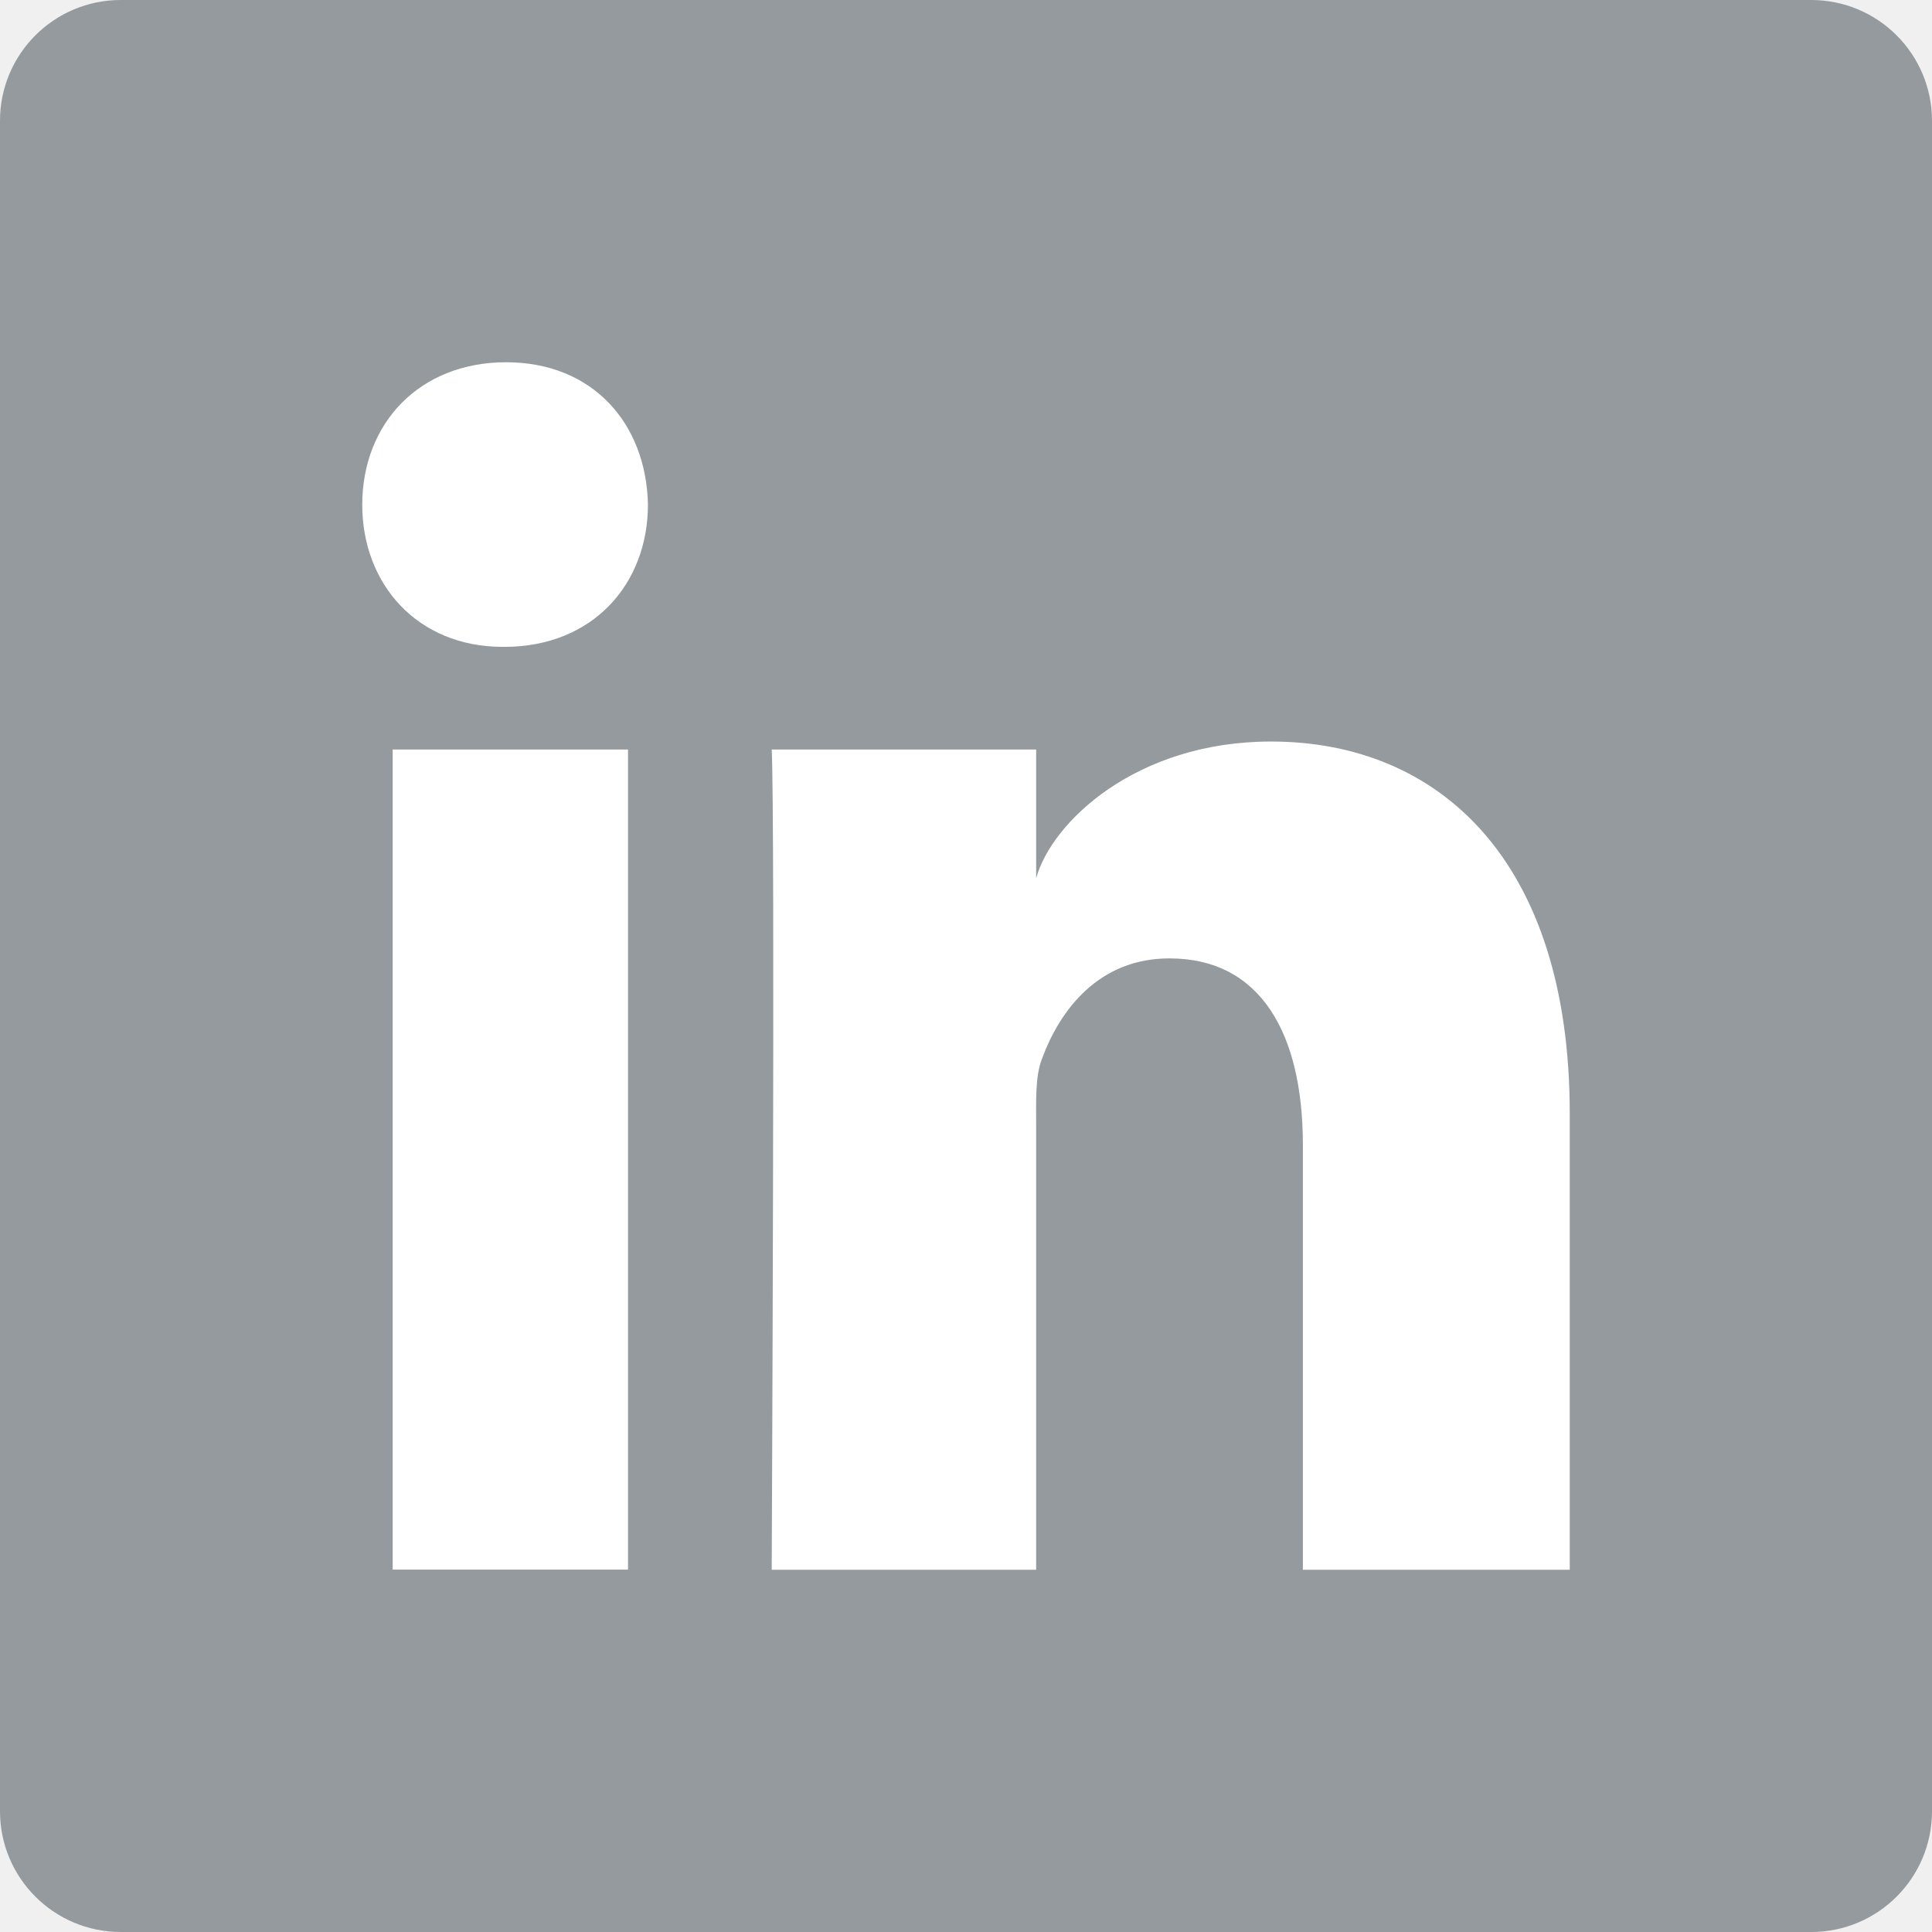
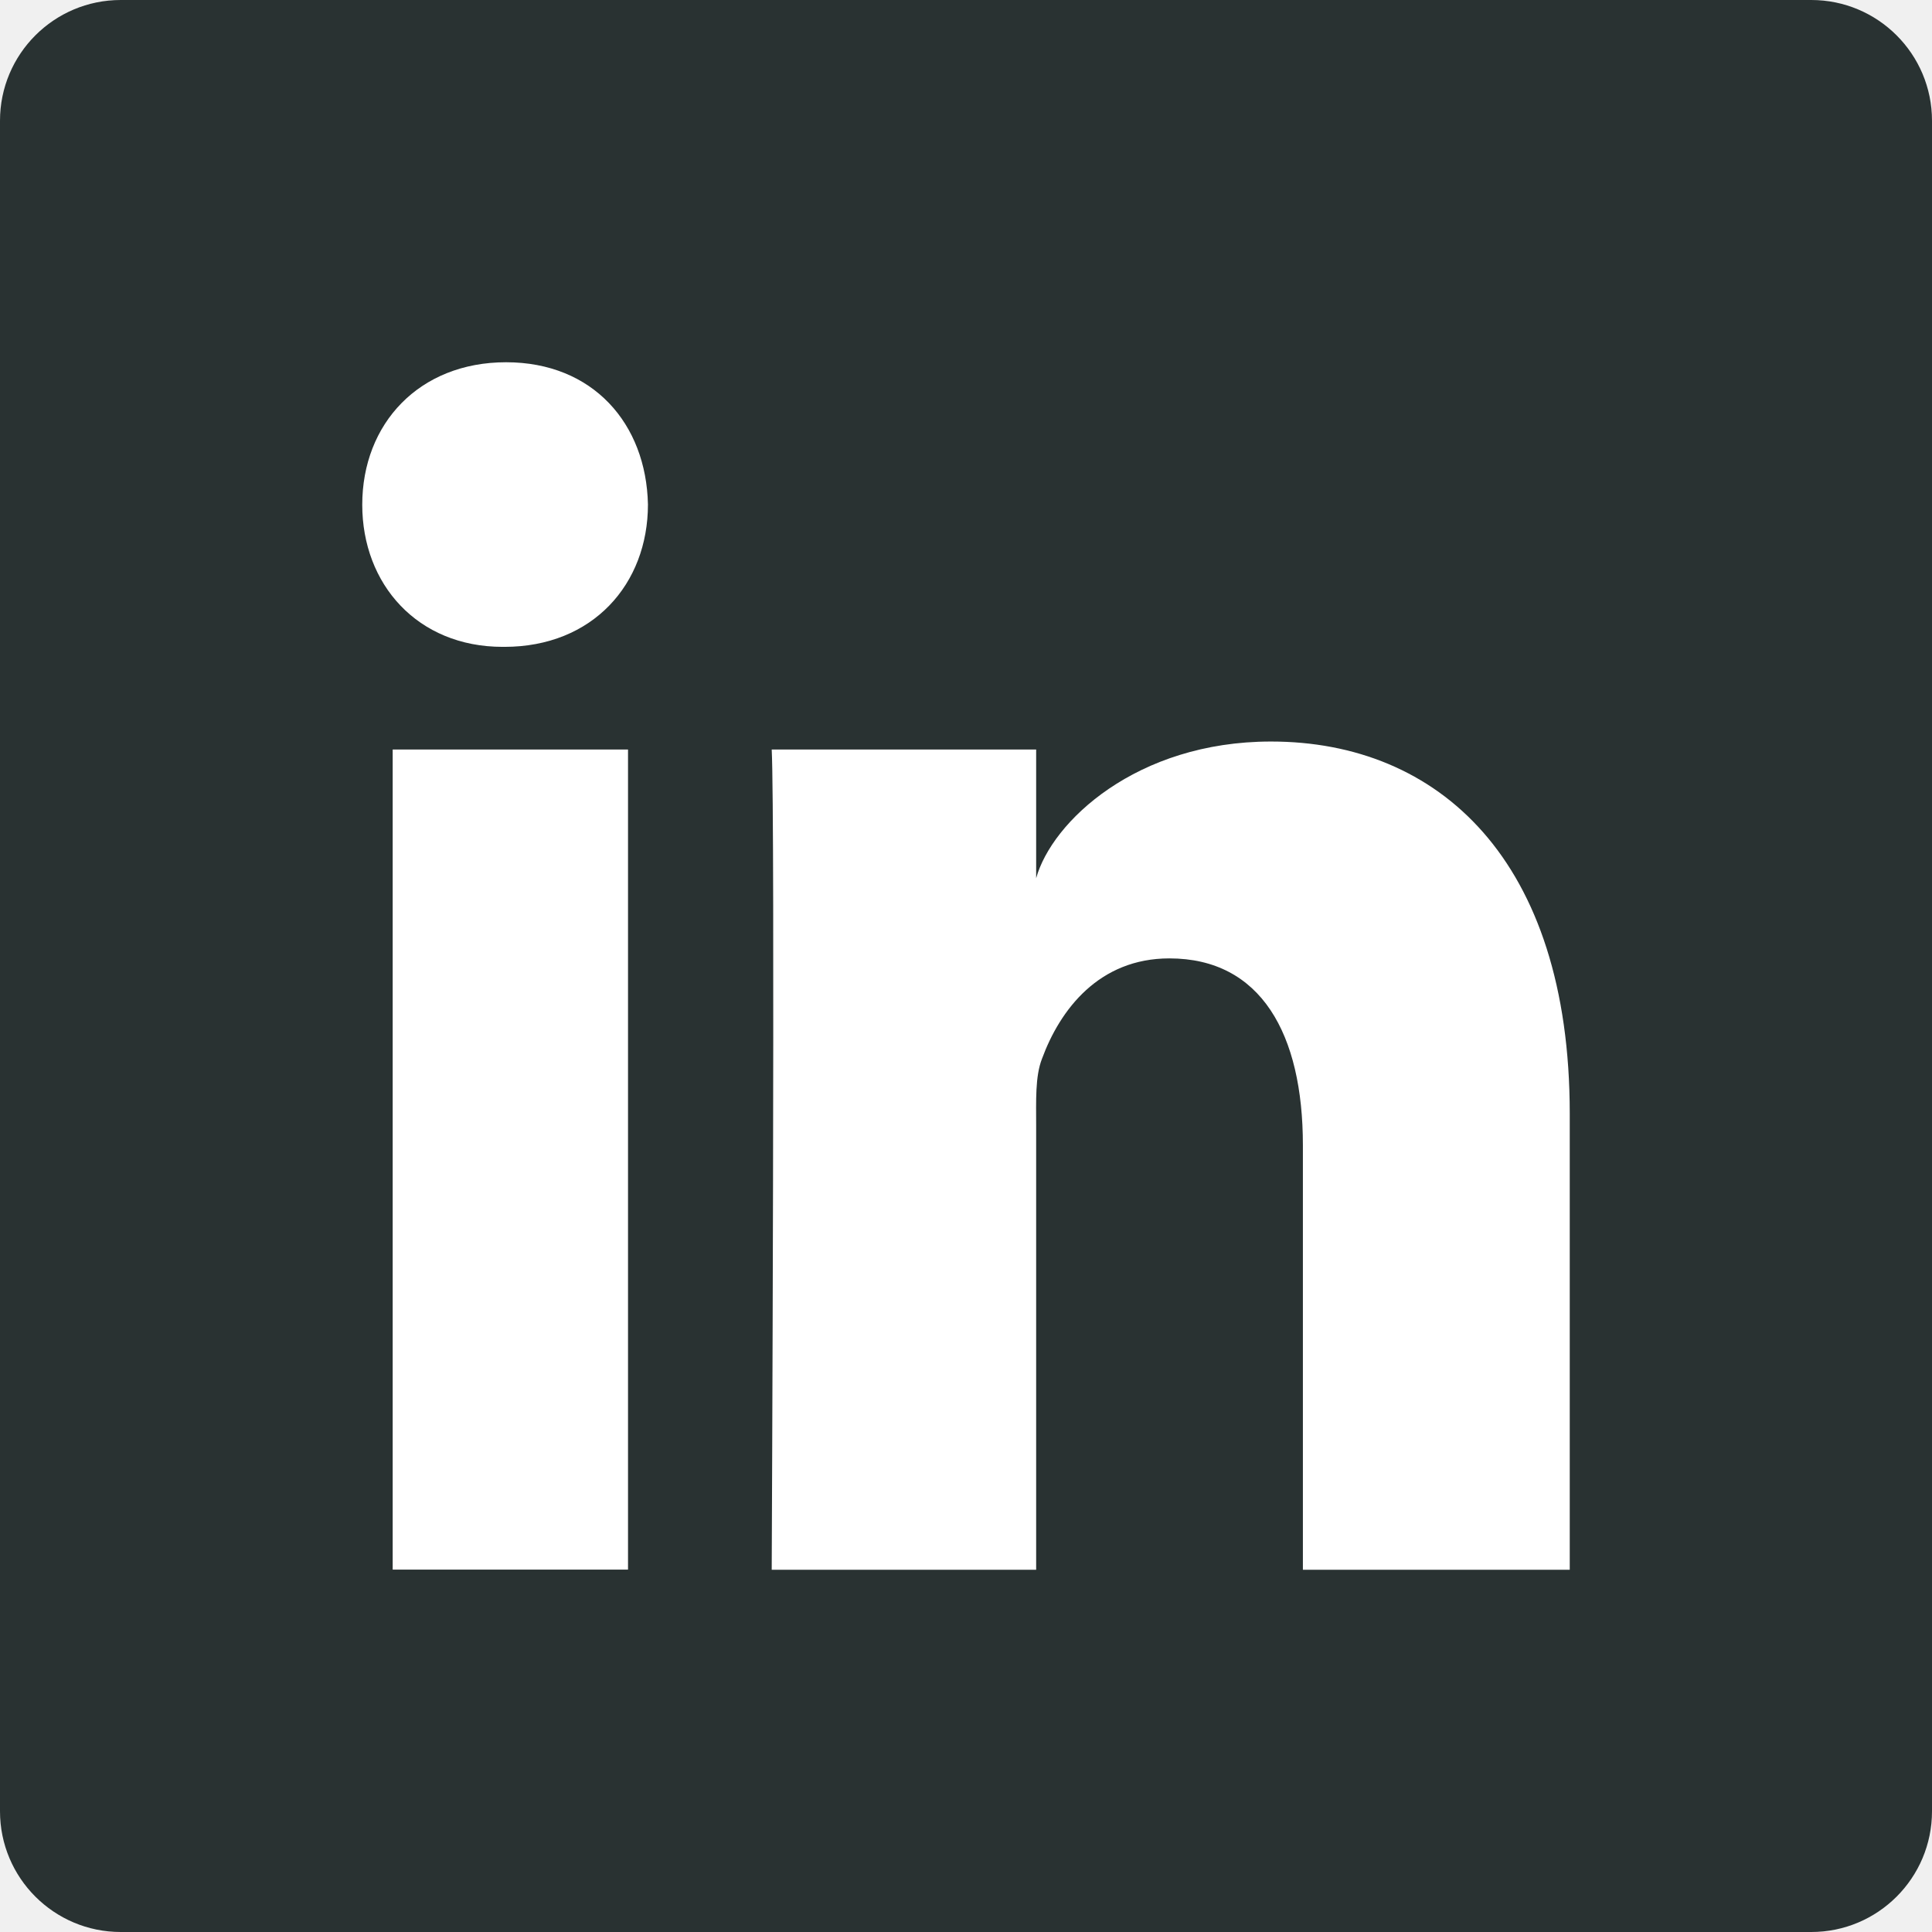
<svg xmlns="http://www.w3.org/2000/svg" width="16px" height="16px" viewBox="0 0 16 16" version="1.1">
  <g stroke="none" stroke-width="1" fill="none" fill-rule="evenodd">
-     <rect class="square" fill="#949a9d" x="0" y="0" width="16" height="16" rx="1" />
+     <rect class="square" fill="#293232" x="0" y="0" width="16" height="16" rx="1" />
    <path class="shape" fill="#fff" d="M3.252,6.207 L5.201,6.207 L5.201,12.999 L3.252,12.999 L3.252,6.207 Z M4.177,5.357 L4.163,5.357 C3.457,5.357 3,4.838 3,4.18 C3,3.509 3.471,3 4.191,3 C4.91,3 5.352,3.508 5.366,4.178 C5.366,4.836 4.91,5.357 4.177,5.357 L4.177,5.357 Z M13,13 L10.79,13 L10.79,9.484 C10.79,8.564 10.444,7.937 9.684,7.937 C9.102,7.937 8.779,8.36 8.629,8.769 C8.572,8.915 8.581,9.119 8.581,9.324 L8.581,13 L6.391,13 C6.391,13 6.42,6.773 6.391,6.207 L8.581,6.207 L8.581,7.273 C8.71,6.807 9.41,6.141 10.526,6.141 C11.912,6.141 13,7.119 13,9.222 L13,13 L13,13 Z" />
  </g>
</svg>
